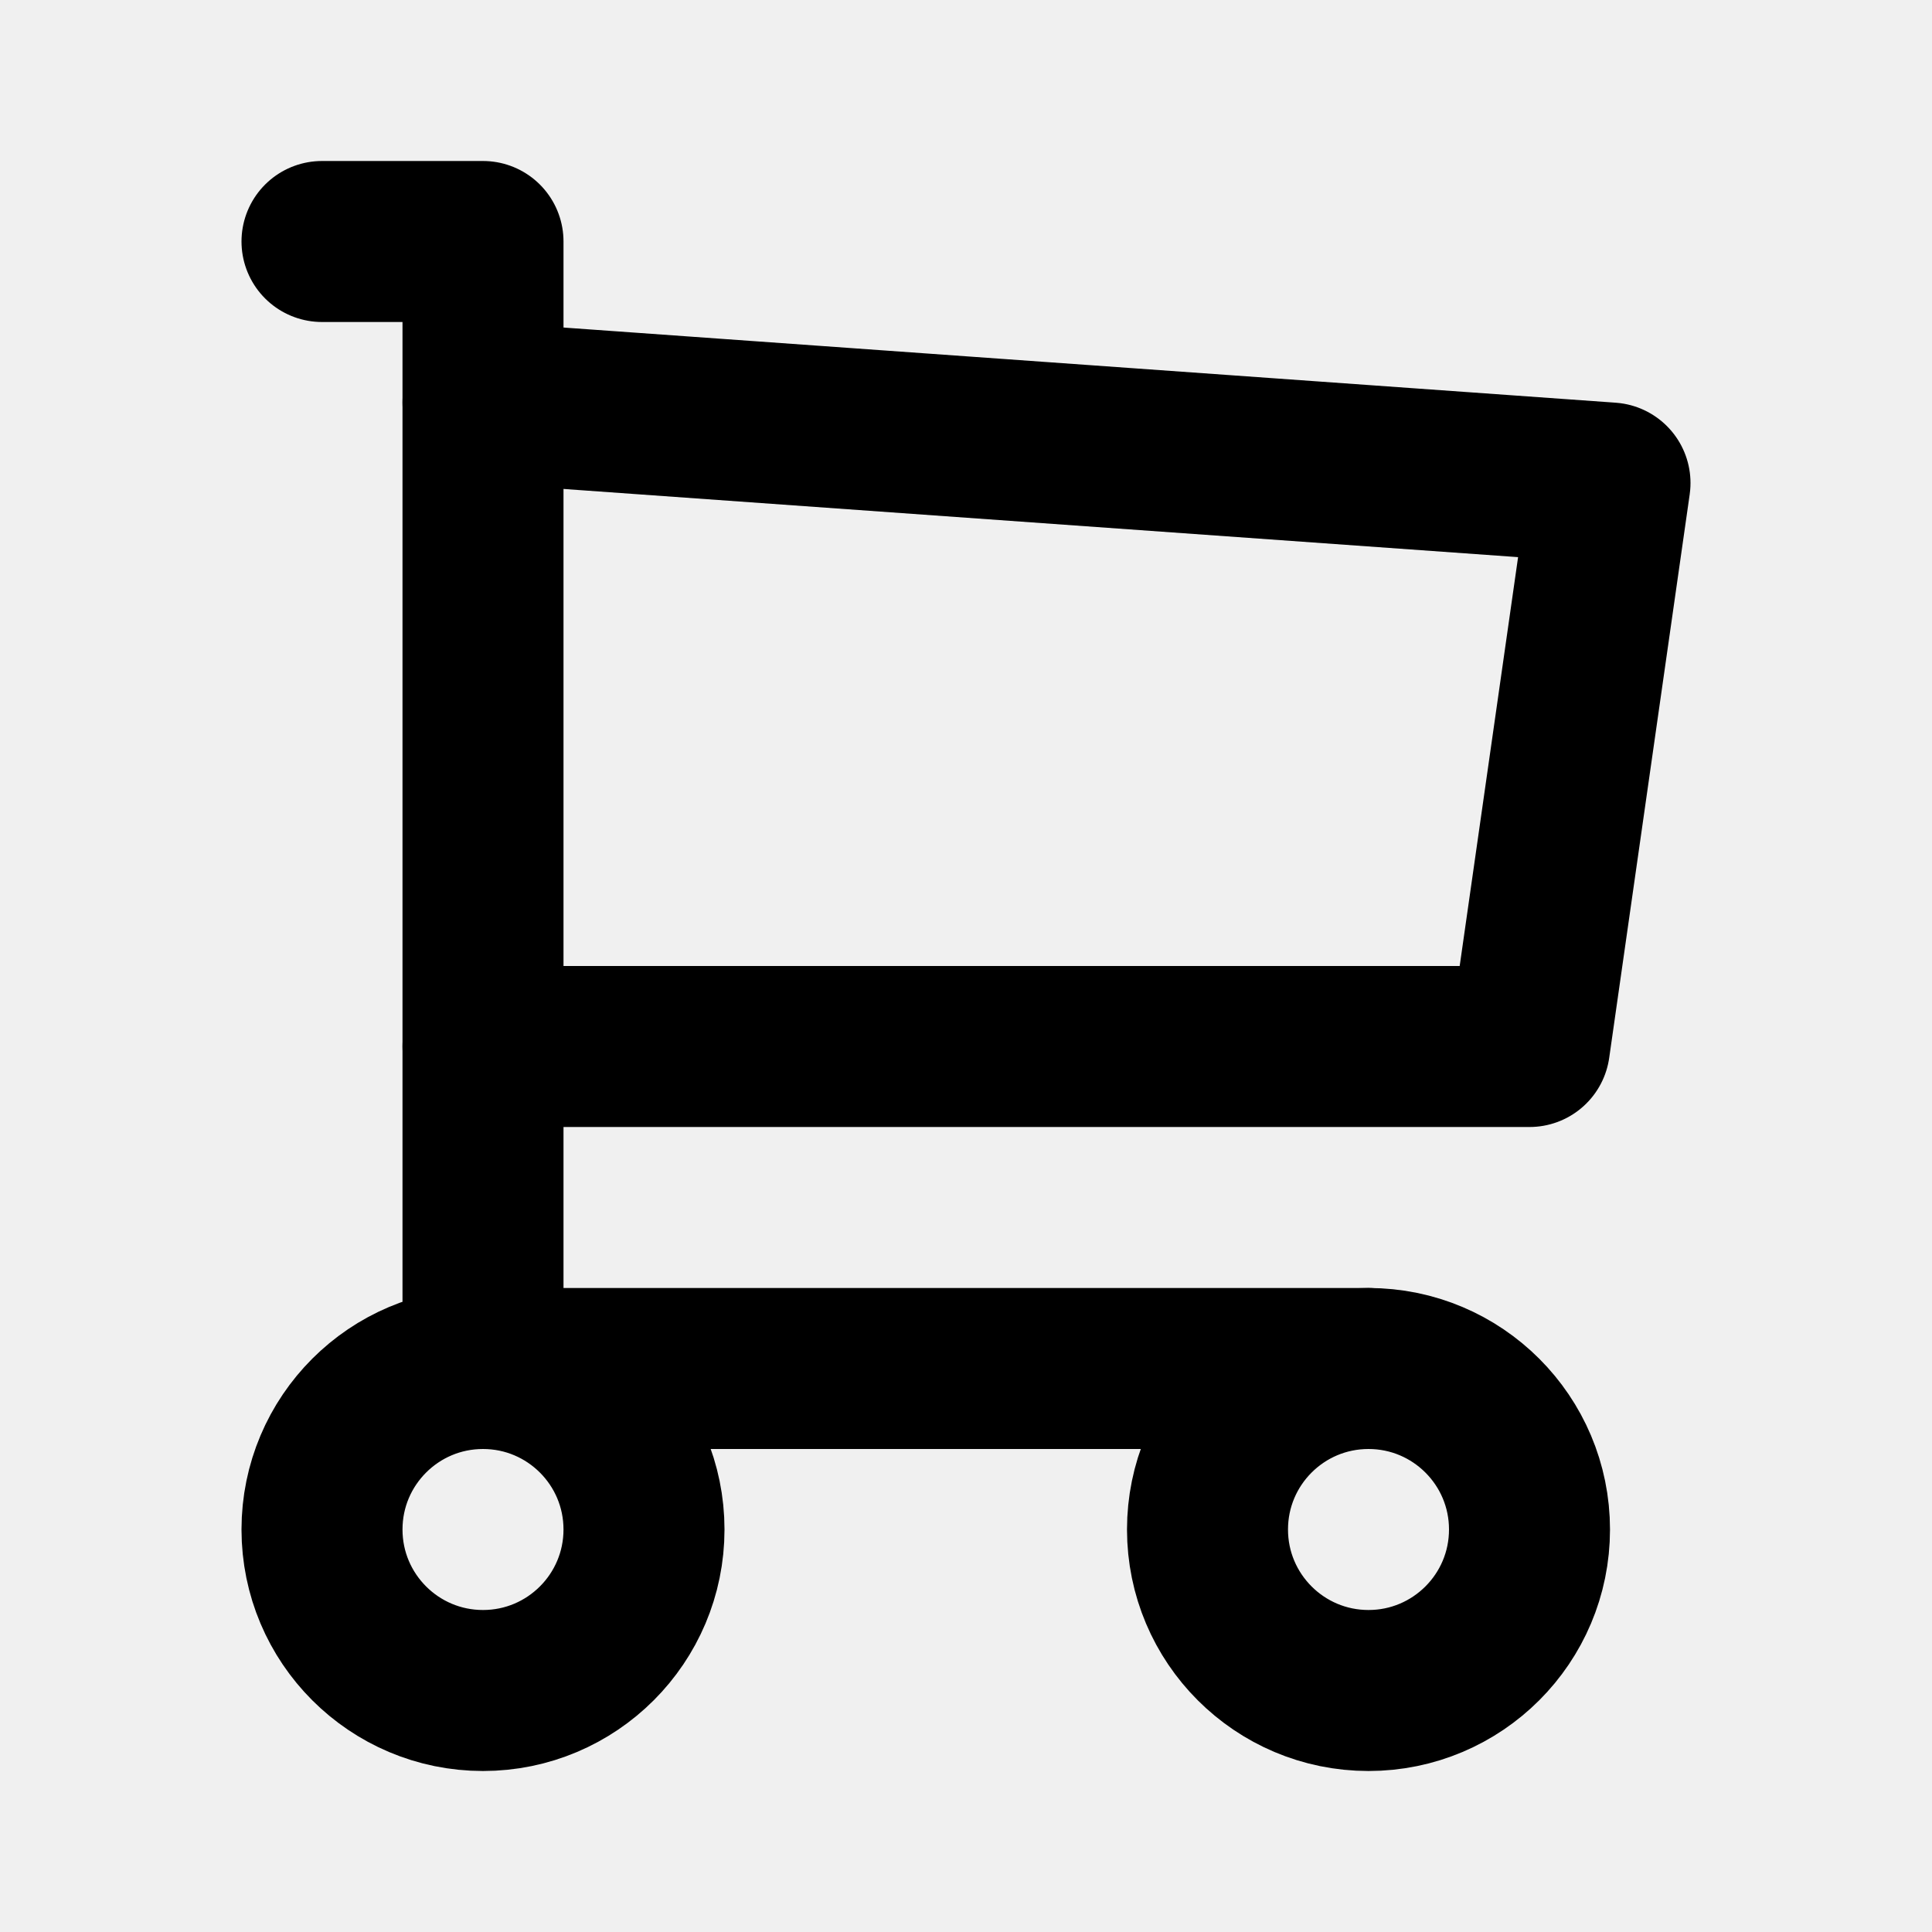
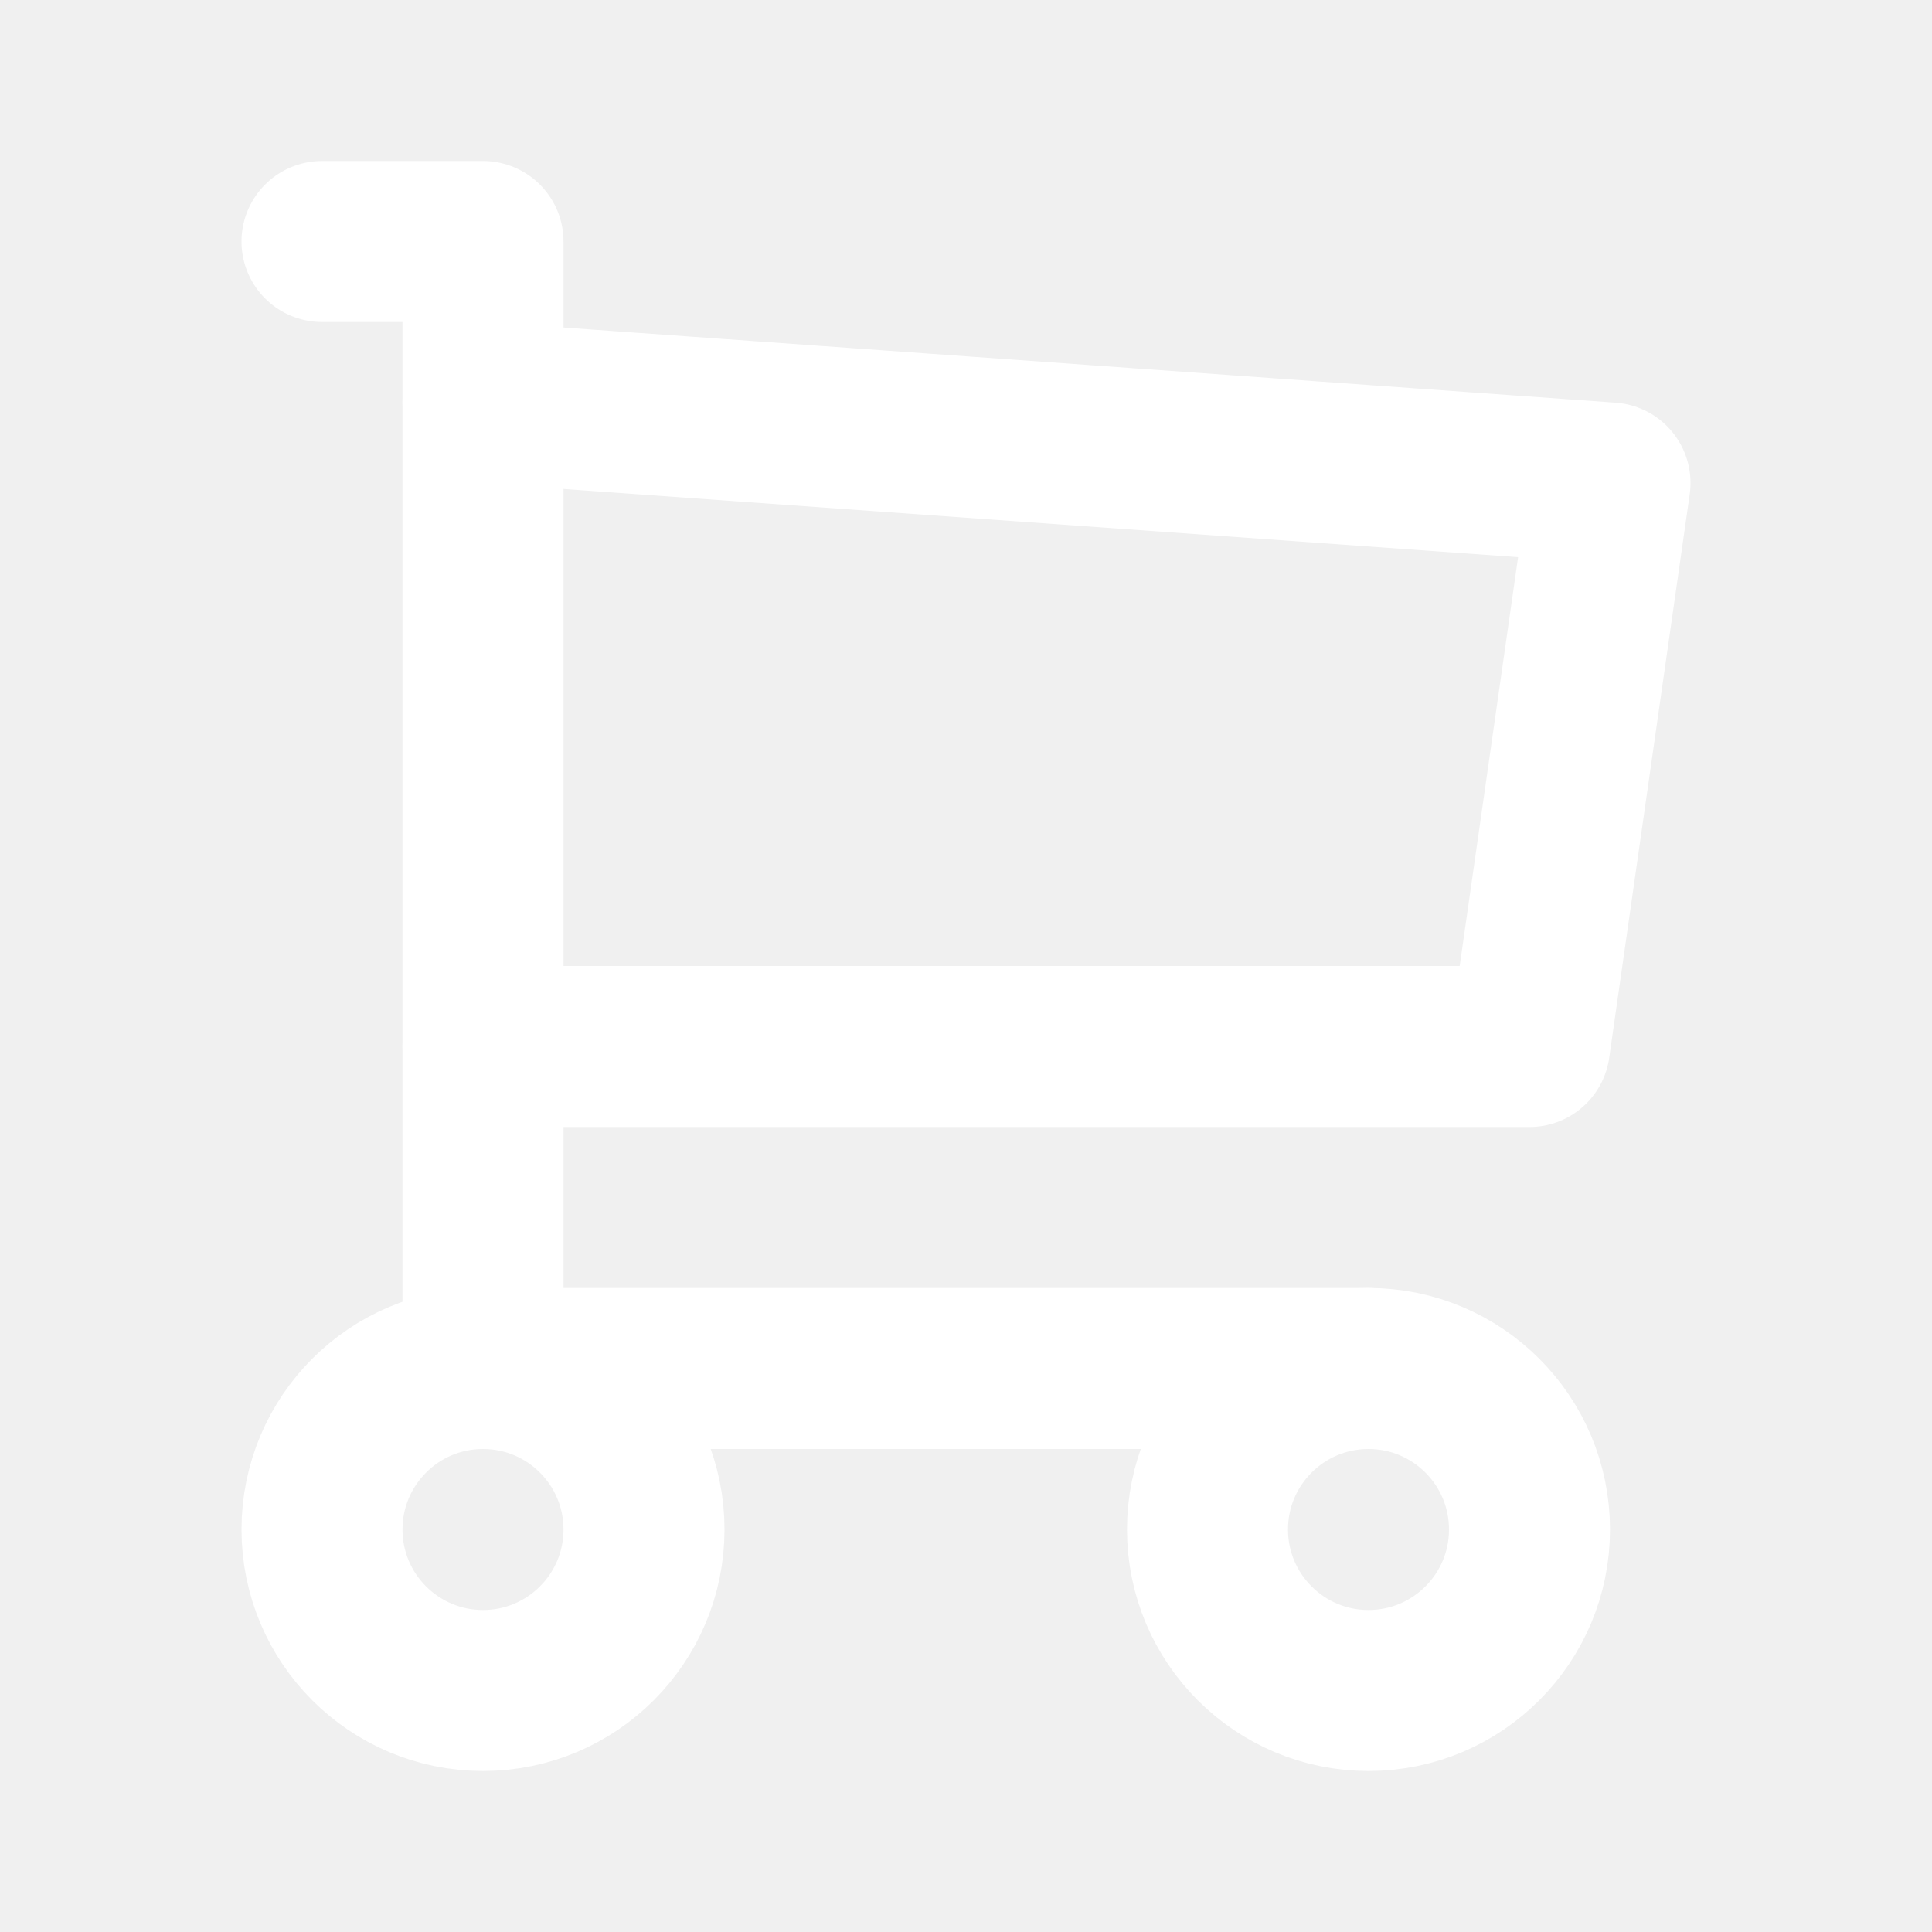
- <svg xmlns="http://www.w3.org/2000/svg" width="24" height="24" viewBox="0 0 24 24" fill="none" stroke="currentColor" stroke-width="2" stroke-linecap="round" stroke-linejoin="round" class="icon icon-tabler icons-tabler-outline icon-tabler-shopping-cart">
+ <svg xmlns="http://www.w3.org/2000/svg" width="24" height="24" viewBox="0 0 24 24" fill="none" stroke="#ffffff" stroke-width="2" stroke-linecap="round" stroke-linejoin="round" class="icon icon-tabler icons-tabler-outline icon-tabler-shopping-cart">
  <path stroke="none" d="M0 0h24v24H0z" fill="none" />
  <path d="M4 19a2 2 0 1 0 4 0a2 2 0 1 0 -4 0" />
  <path d="M15 19a2 2 0 1 0 4 0a2 2 0 1 0 -4 0" />
  <path d="M17 17h-11v-14h-2" />
  <path d="M6 5l14 1l-1 7h-13" />
</svg>
